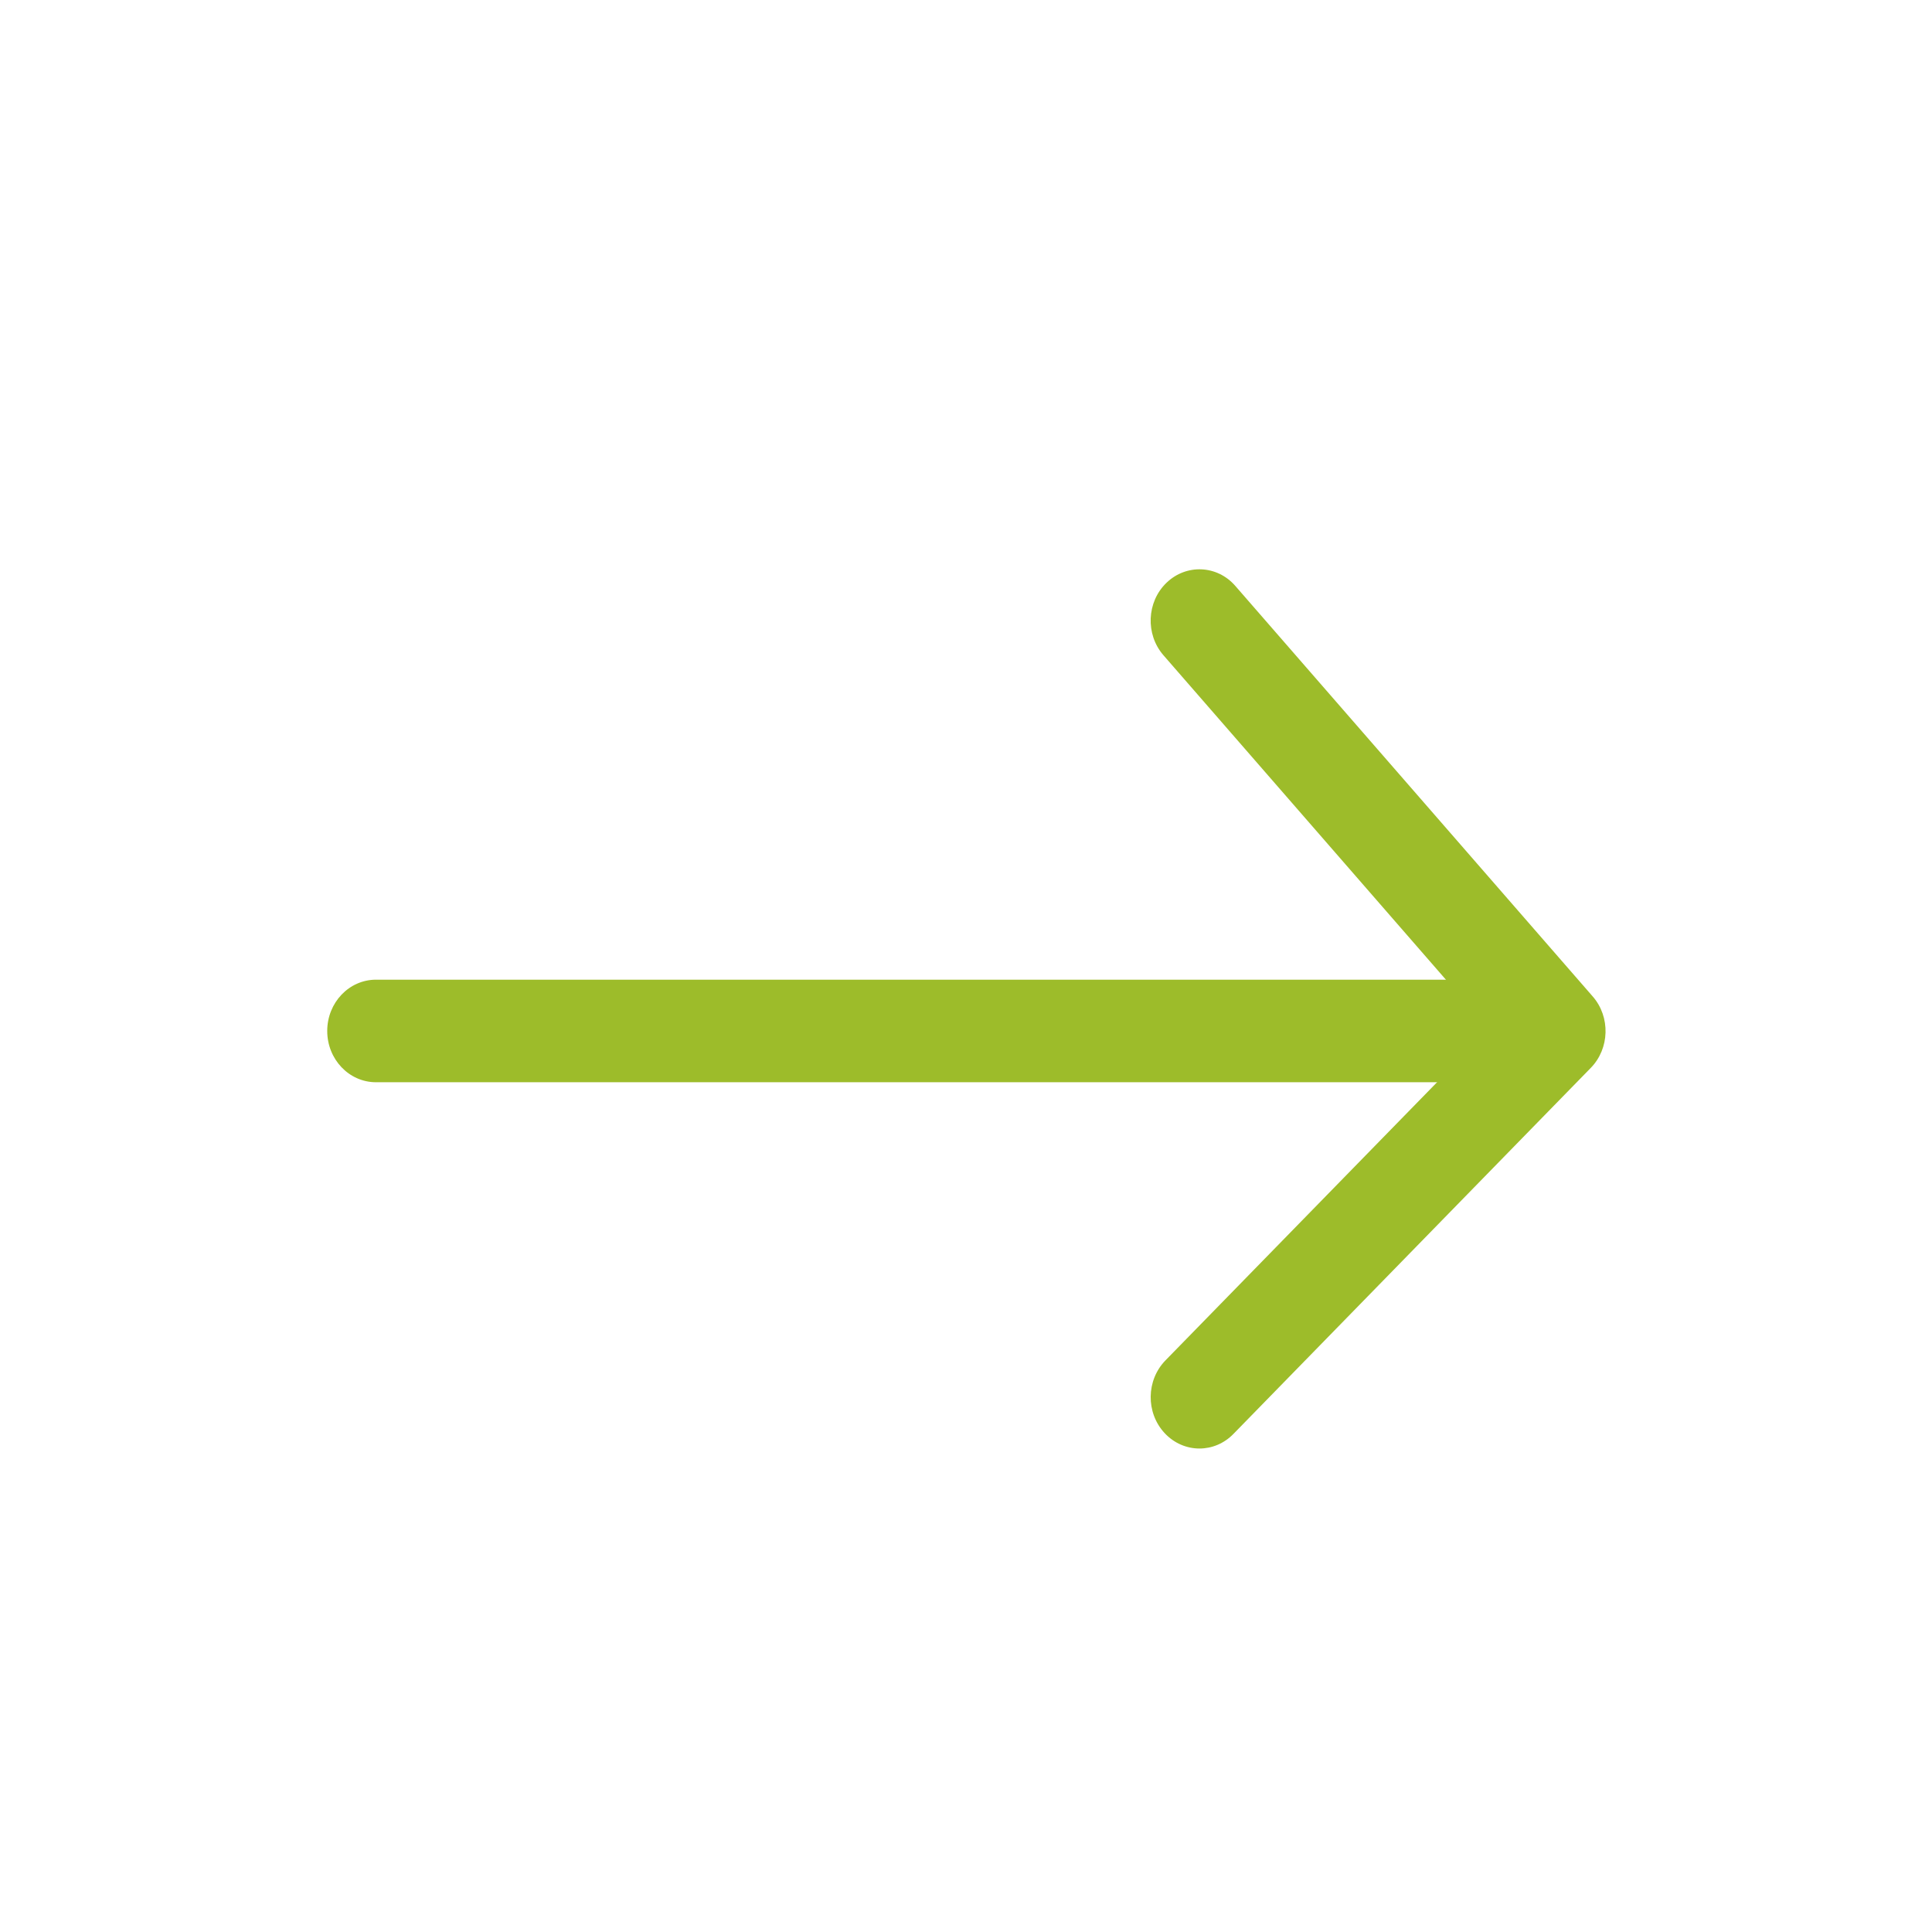
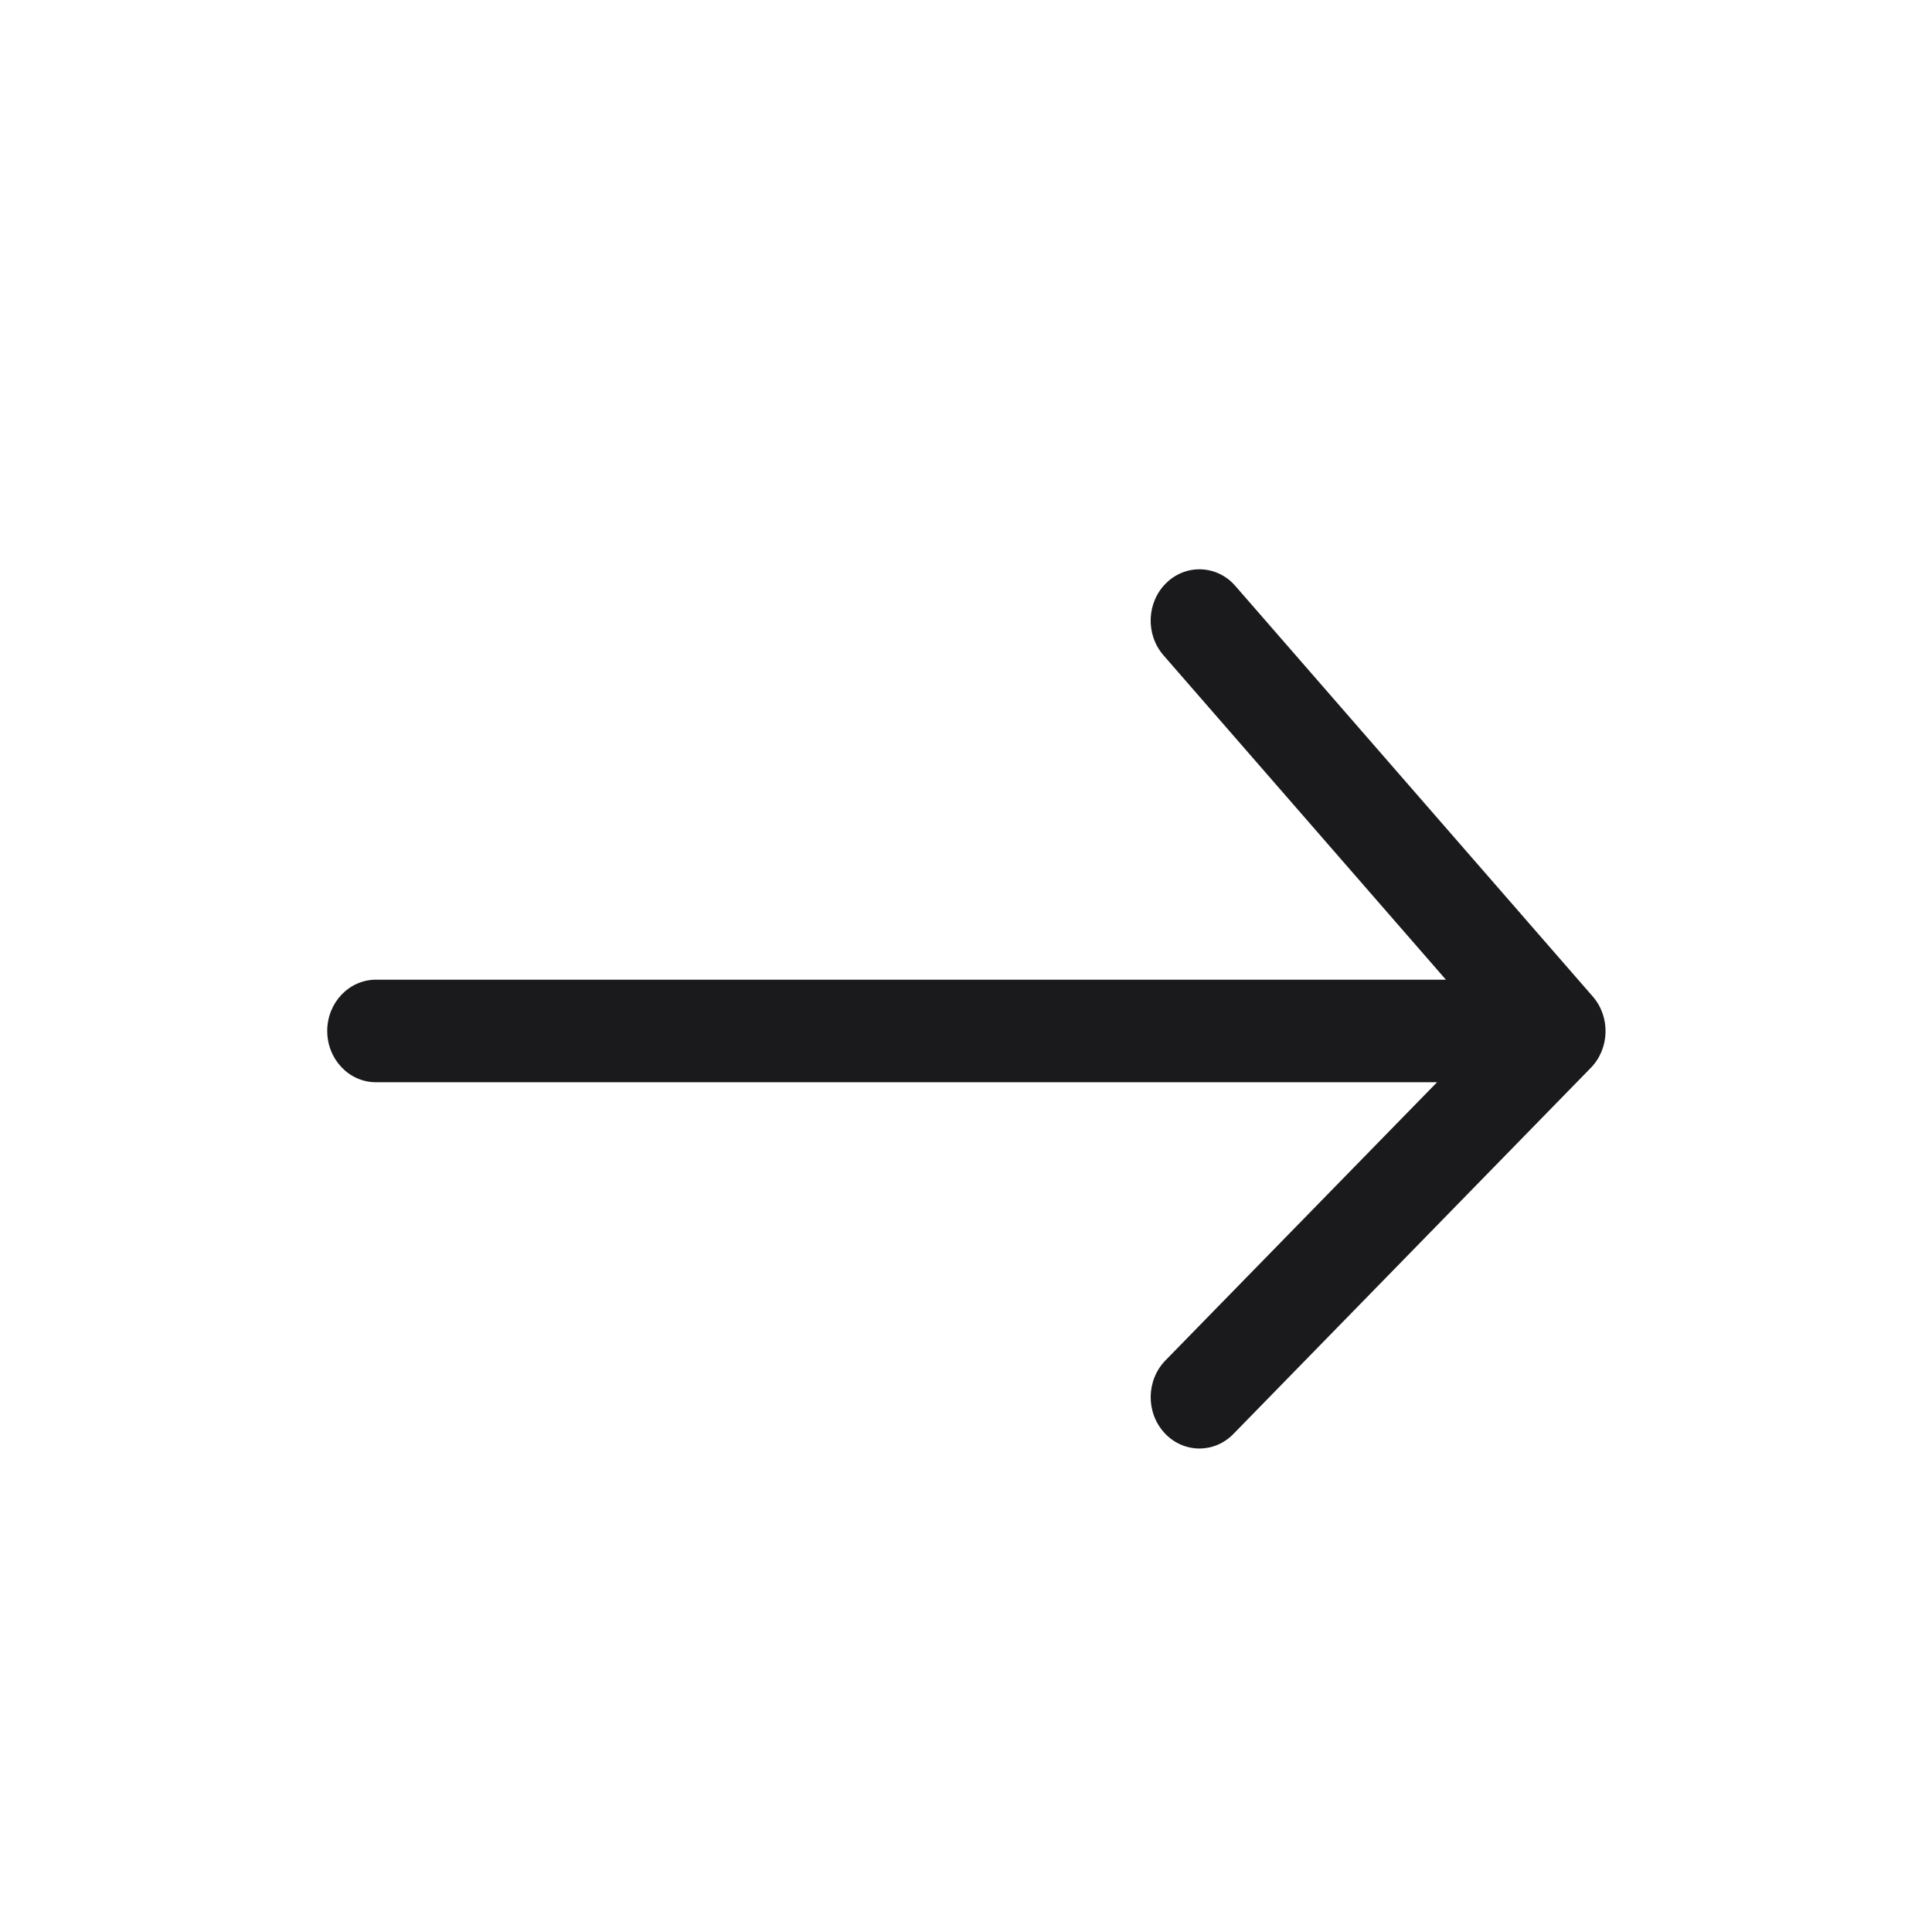
<svg xmlns="http://www.w3.org/2000/svg" width="24" height="24" viewBox="0 0 24 24" fill="none">
-   <path d="M18.562 13.444H4.671C4.336 13.444 4.065 13.159 4.065 12.807C4.065 12.455 4.336 12.17 4.671 12.17L18.562 12.17C18.897 12.17 19.168 12.455 19.168 12.807C19.168 13.159 18.897 13.444 18.562 13.444Z" fill="#9DBC2A" />
-   <path d="M14.9 17.994C14.742 17.994 14.584 17.929 14.466 17.801C14.232 17.548 14.238 17.145 14.478 16.899L18.496 12.784L14.453 8.14C14.227 7.88 14.244 7.477 14.49 7.24C14.736 7.002 15.121 7.019 15.346 7.279L19.786 12.379C20.007 12.633 19.996 13.026 19.761 13.266L15.322 17.813C15.204 17.934 15.052 17.994 14.9 17.994L14.9 17.994Z" fill="#9DBC2A" />
+   <path d="M18.562 13.444H4.671C4.336 13.444 4.065 13.159 4.065 12.807C4.065 12.455 4.336 12.17 4.671 12.17L18.562 12.17C18.897 12.17 19.168 12.455 19.168 12.807C19.168 13.159 18.897 13.444 18.562 13.444V13.444Z" fill="#1A1A1C" />
+   <path d="M14.9 17.994C14.742 17.994 14.584 17.929 14.466 17.801C14.232 17.548 14.238 17.145 14.478 16.899L18.496 12.784L14.453 8.14C14.227 7.88 14.244 7.477 14.49 7.24C14.736 7.002 15.121 7.019 15.346 7.279L19.786 12.379C20.007 12.633 19.996 13.026 19.761 13.266L15.322 17.813C15.204 17.934 15.052 17.994 14.9 17.994L14.9 17.994Z" fill="#1A1A1C" />
</svg>
